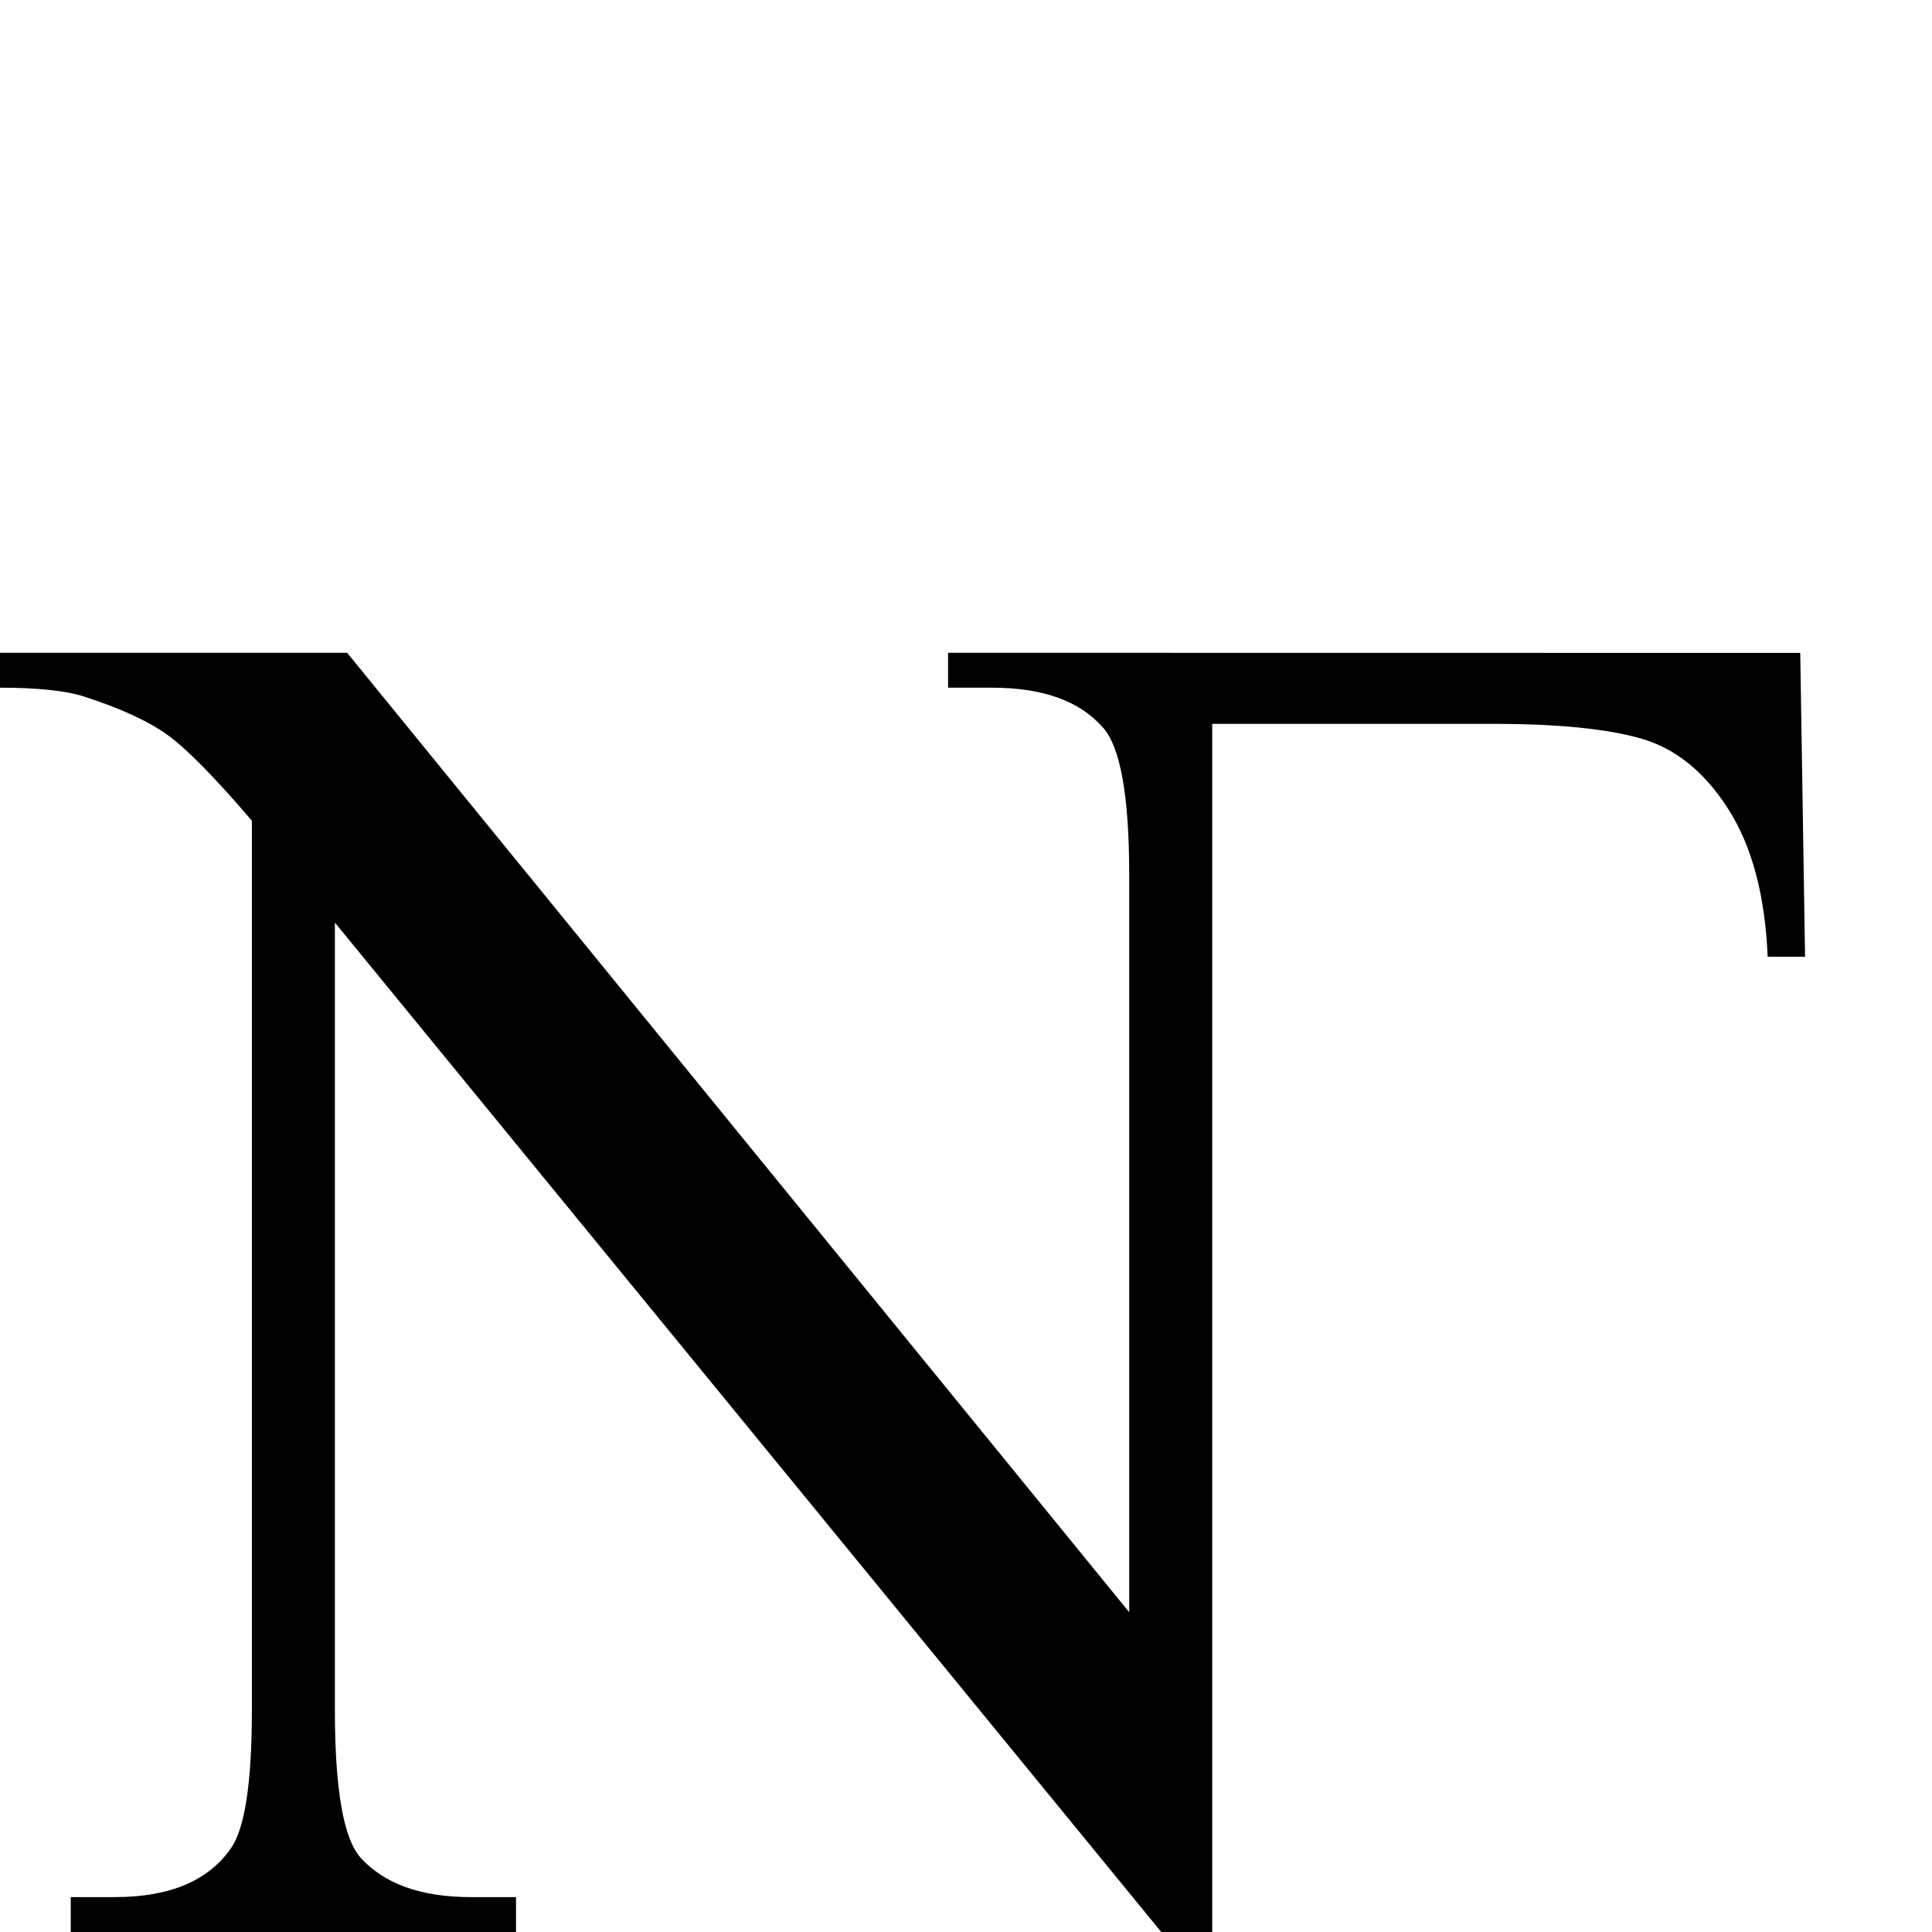
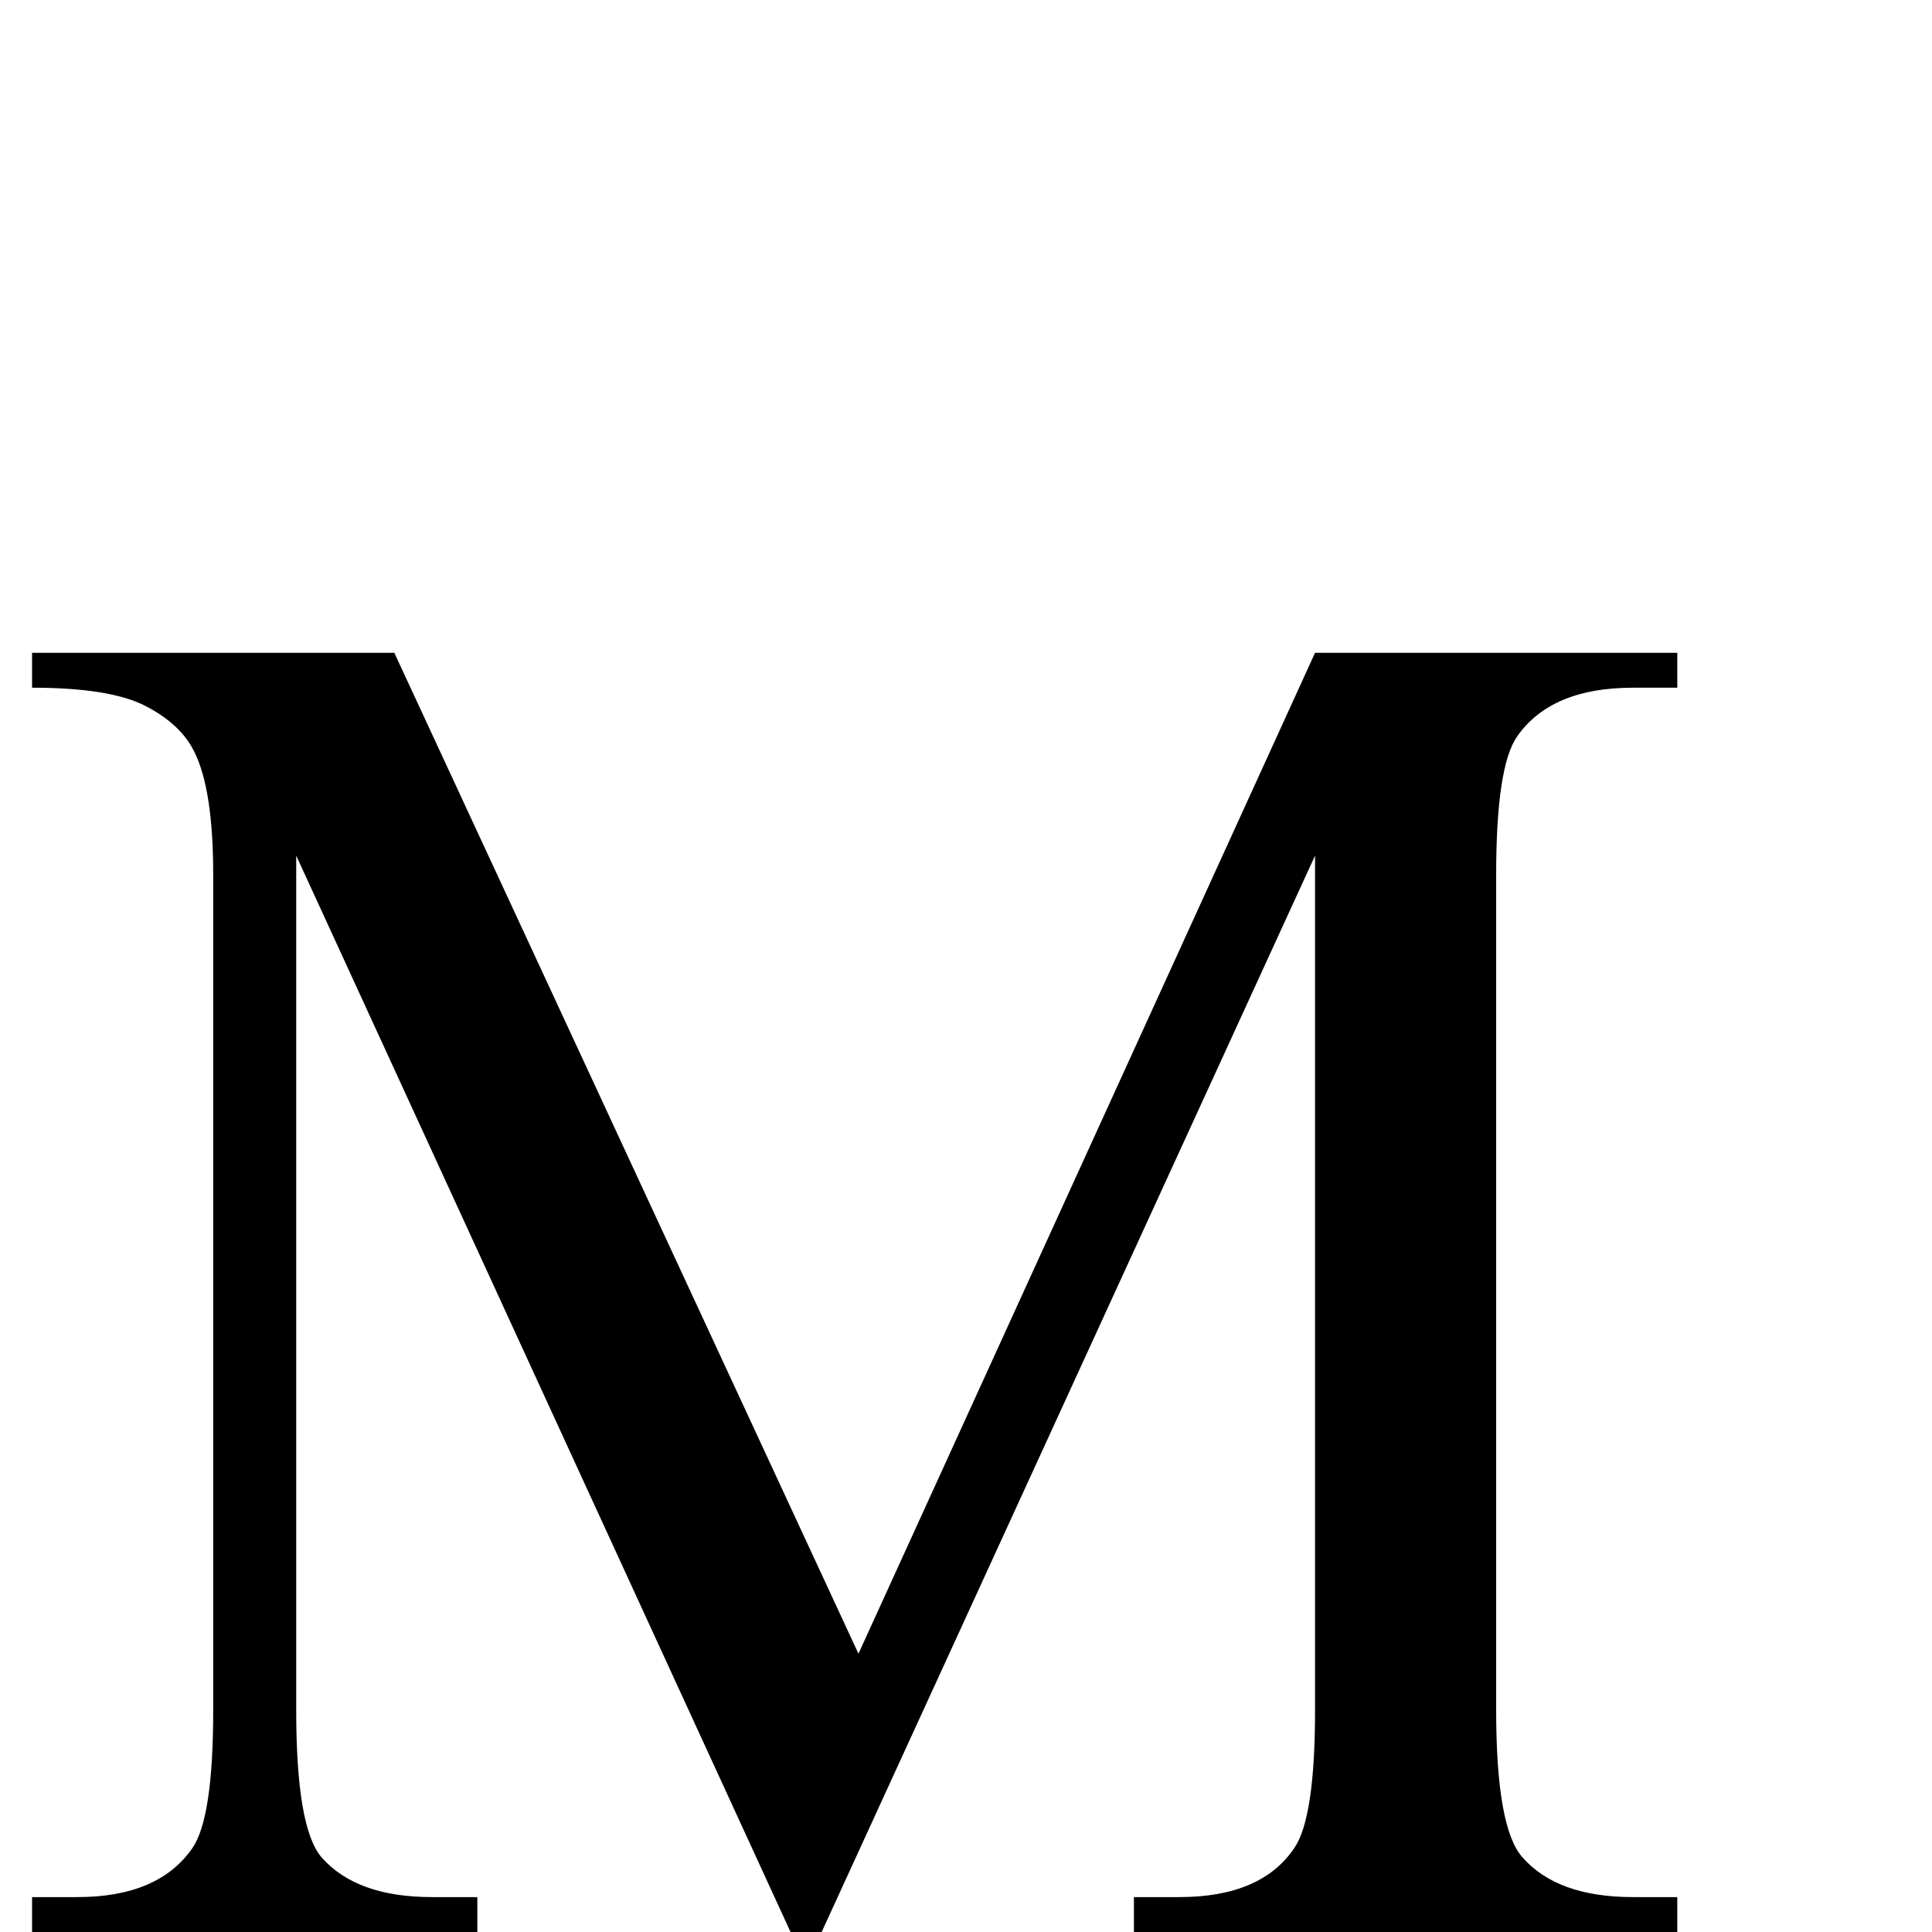
- <svg xmlns="http://www.w3.org/2000/svg" version="1.1" viewBox="-27 -410 2048 2048" id="svg2" width="100%" height="100%">
-   <defs id="defs10" />
-   <path style="fill:currentColor" d="m 0,692 0,37 c 39.333,0 68.667,3 88,9 39.333,12.667 69.167,26.333 89.5,41 20.333,14.667 50.167,45 89.5,91 l 0,943 c 0,76 -7.333,124.667 -22,146 -24,34.667 -65,52 -123,52 l -47,0 0,37 472,0 0,-37 -48,0 c -52.667,0 -91.667,-14 -117,-42 -18,-20.667 -27,-72.667 -27,-156 l 0,-835 894,1092 36,0 0,-1143 0,-159.688 298.156,0 c 68.425,0.001 120.754,5.25 157,15.75 36.245,10.502 66.901,35.395 91.969,74.688 25.066,39.295 38.976,91.463 41.688,156.5 l 39.625,0 -5.094,-322.125 C 1607.106,692.124 1306.255,692 1005,692 l 0,37 47,0 c 53.333,0 92.333,14 117,42 18.667,20.667 28,72.667 28,156 l 0,782 L 368,692 z" transform="translate(-27,-410)" id="path6" />
+ <svg xmlns="http://www.w3.org/2000/svg" version="1.1" viewBox="0 -410 2048 2048">
+   <g transform="matrix(1 0 0 -1 0 1638)">
+     <path fill="currentColor" d="M838 0l-524 1141v-906q0 -125 27 -156q37 -42 117 -42h48v-37h-472v37h48q86 0 122 52q22 32 22 146v886q0 90 -20 130q-14 29 -51.5 48.5t-120.5 19.5v37h384l492 -1061l484 1061h384v-37h-47q-87 0 -123 -52q-22 -32 -22 -146v-886q0 -125 28 -156q37 -42 117 -42h47 v-37h-576v37h48q87 0 122 52q22 32 22 146v906l-523 -1141h-33z" />
+   </g>
</svg>
